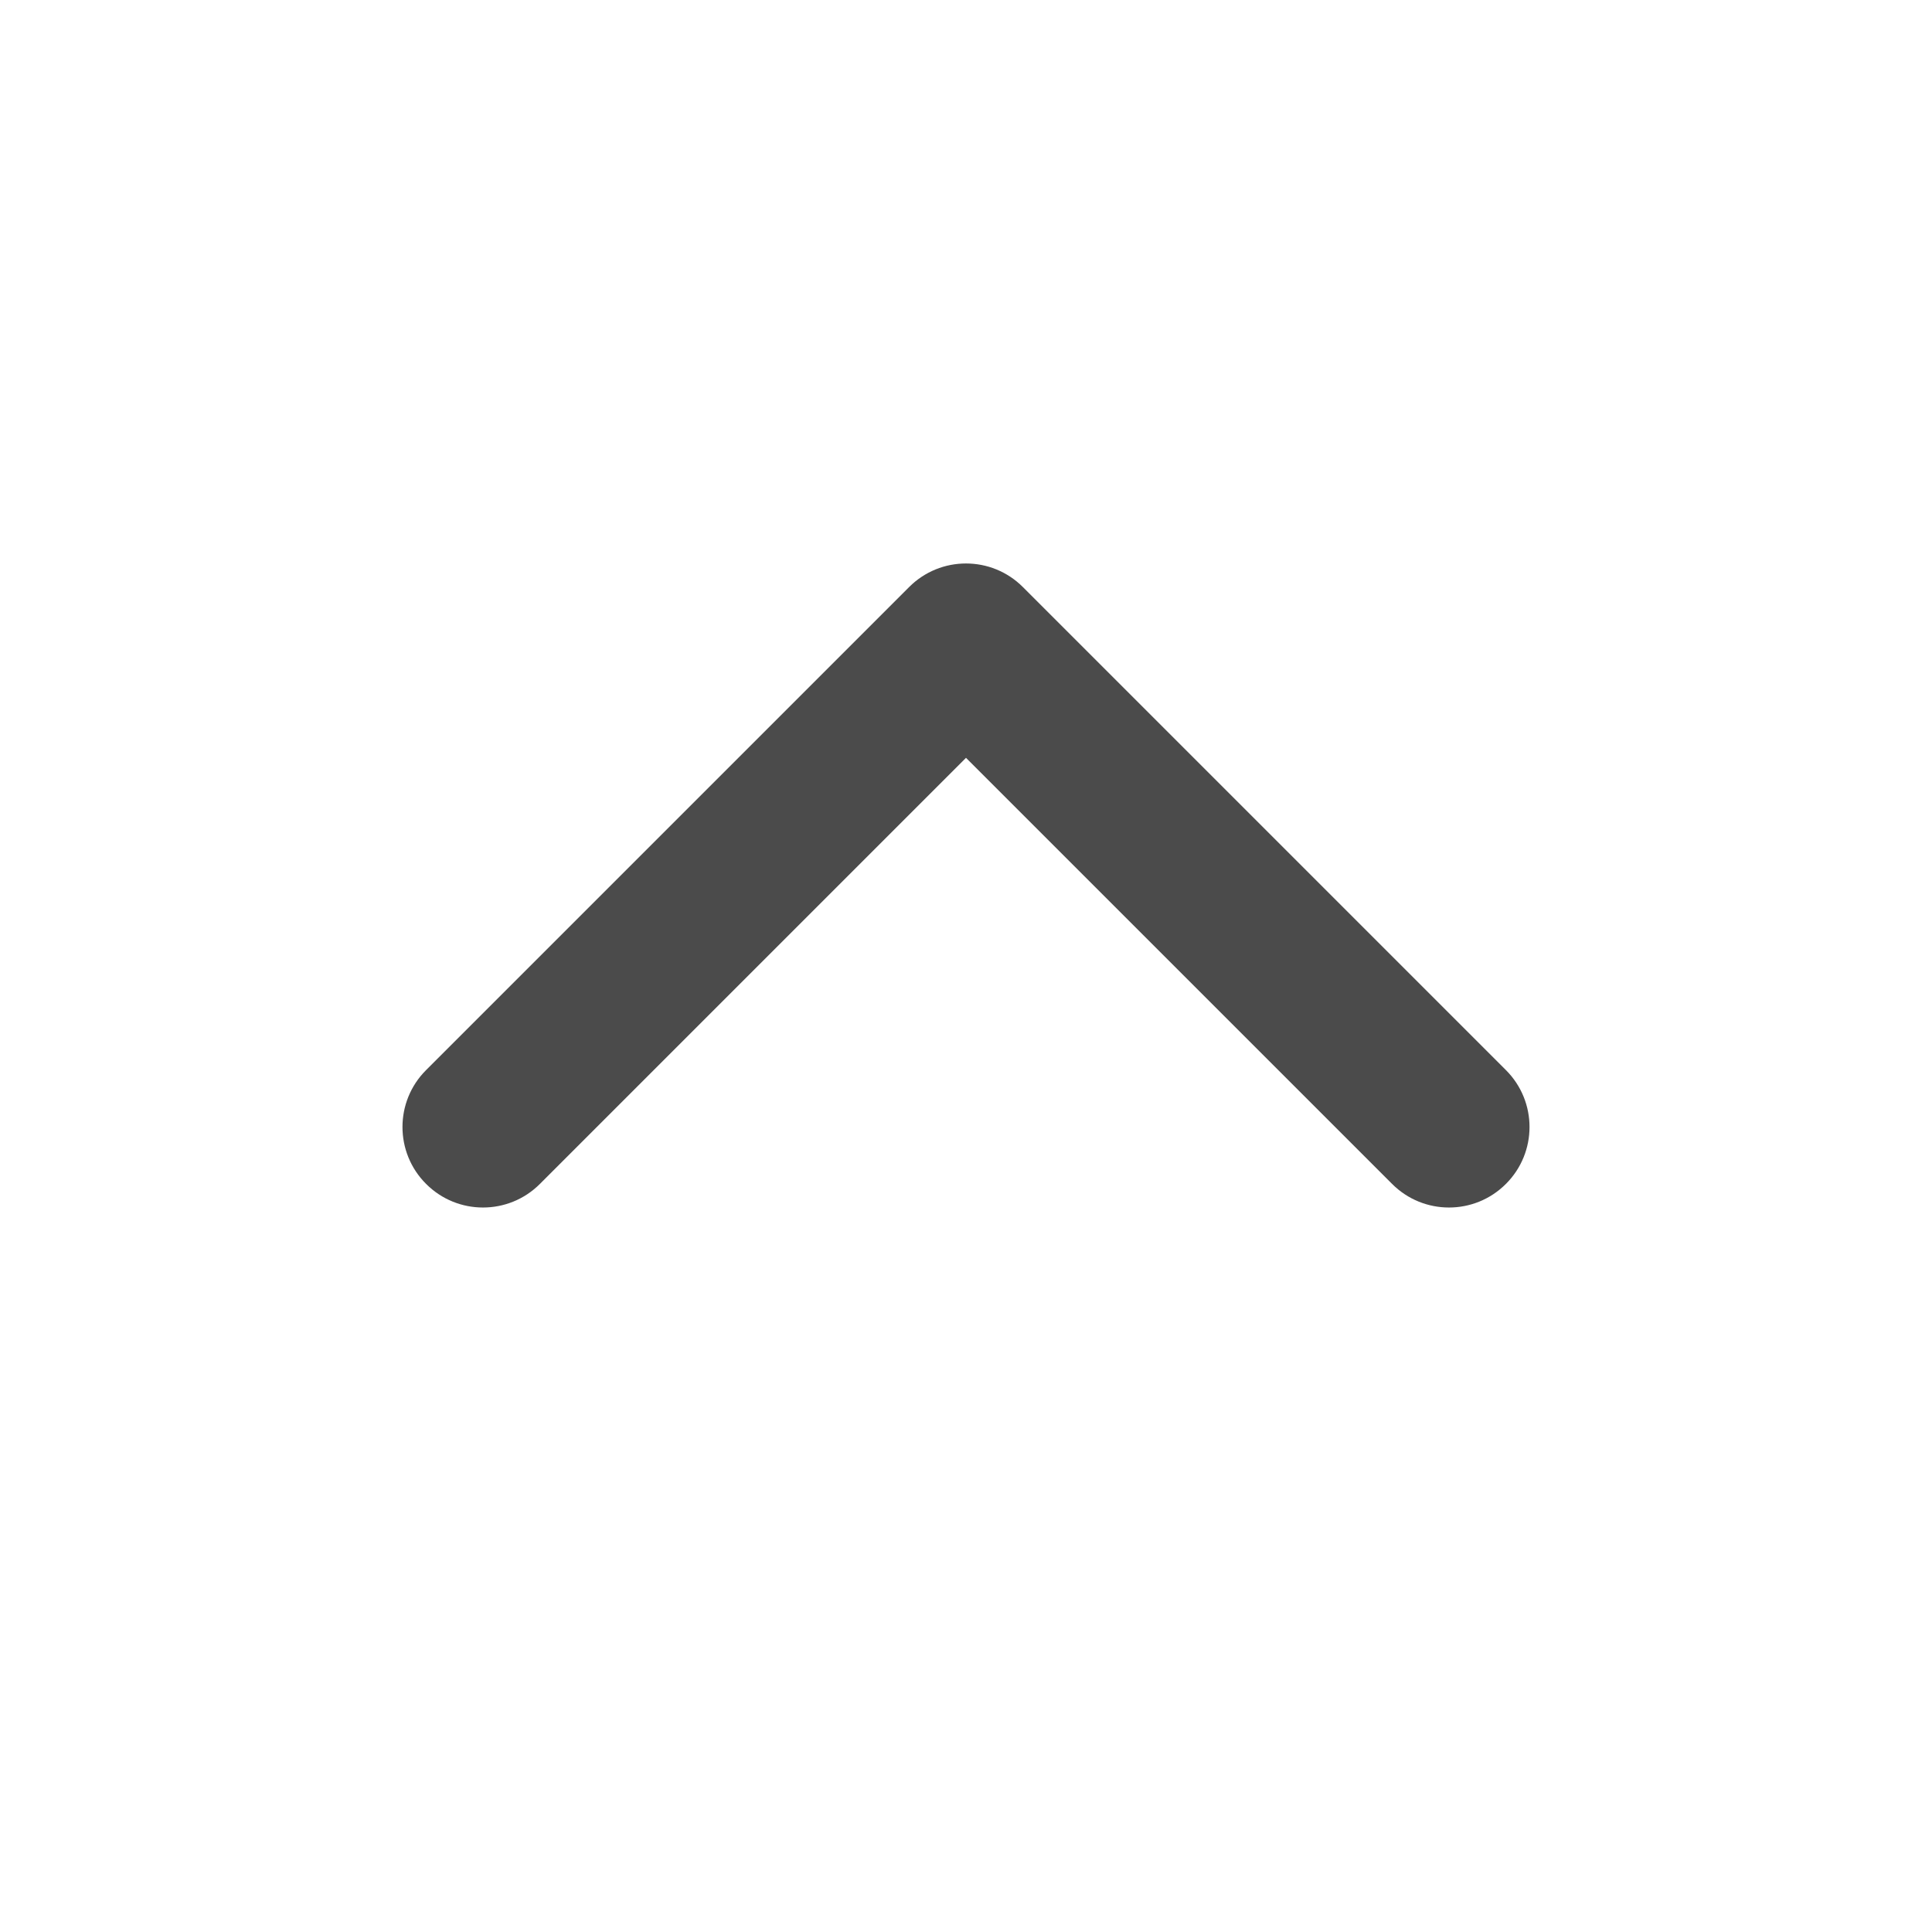
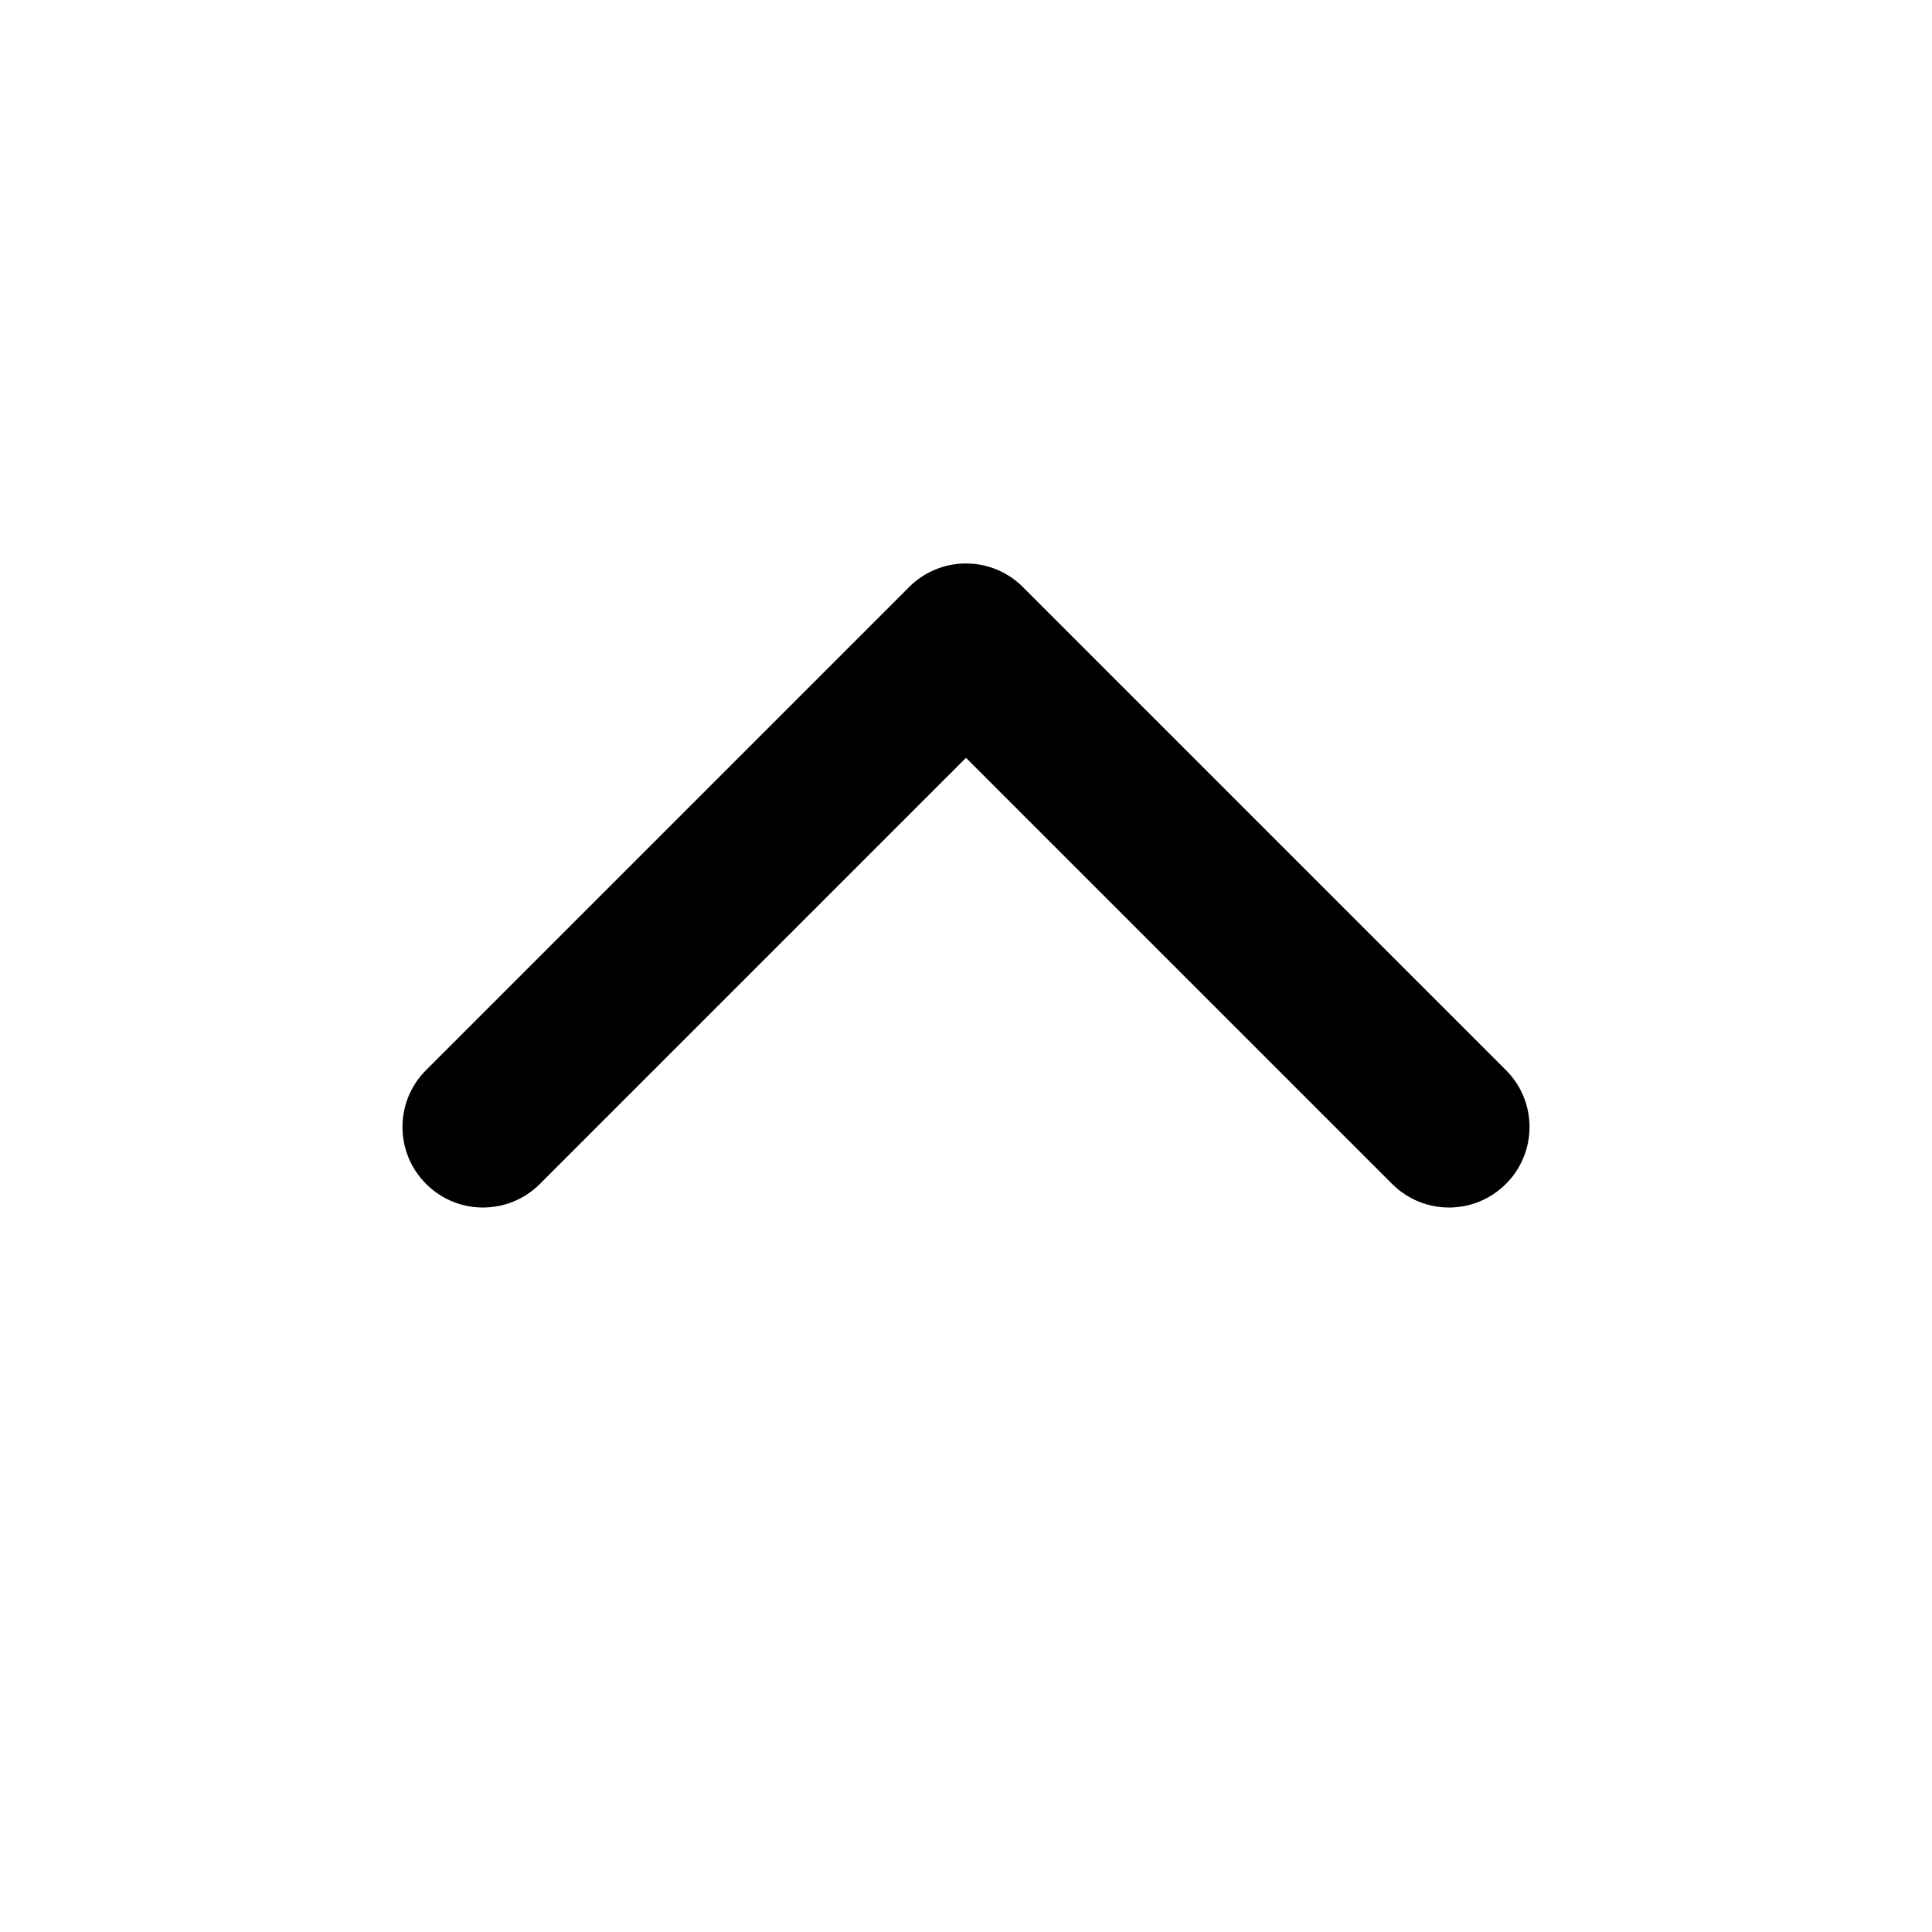
<svg xmlns="http://www.w3.org/2000/svg" width="24" height="24" viewBox="0 0 24 24" fill="none">
-   <path d="M11.293 7.293C11.683 6.902 12.317 6.902 12.707 7.293L18.707 13.293C19.098 13.683 19.098 14.317 18.707 14.707C18.317 15.098 17.683 15.098 17.293 14.707L12 9.414L6.707 14.707C6.317 15.098 5.683 15.098 5.293 14.707C4.902 14.317 4.902 13.683 5.293 13.293L11.293 7.293Z" fill="#4B4B4B" />
+   <path d="M11.293 7.293C11.683 6.902 12.317 6.902 12.707 7.293L18.707 13.293C19.098 13.683 19.098 14.317 18.707 14.707C18.317 15.098 17.683 15.098 17.293 14.707L12 9.414L6.707 14.707C6.317 15.098 5.683 15.098 5.293 14.707C4.902 14.317 4.902 13.683 5.293 13.293L11.293 7.293Z" fill="currentColor" />
</svg>
